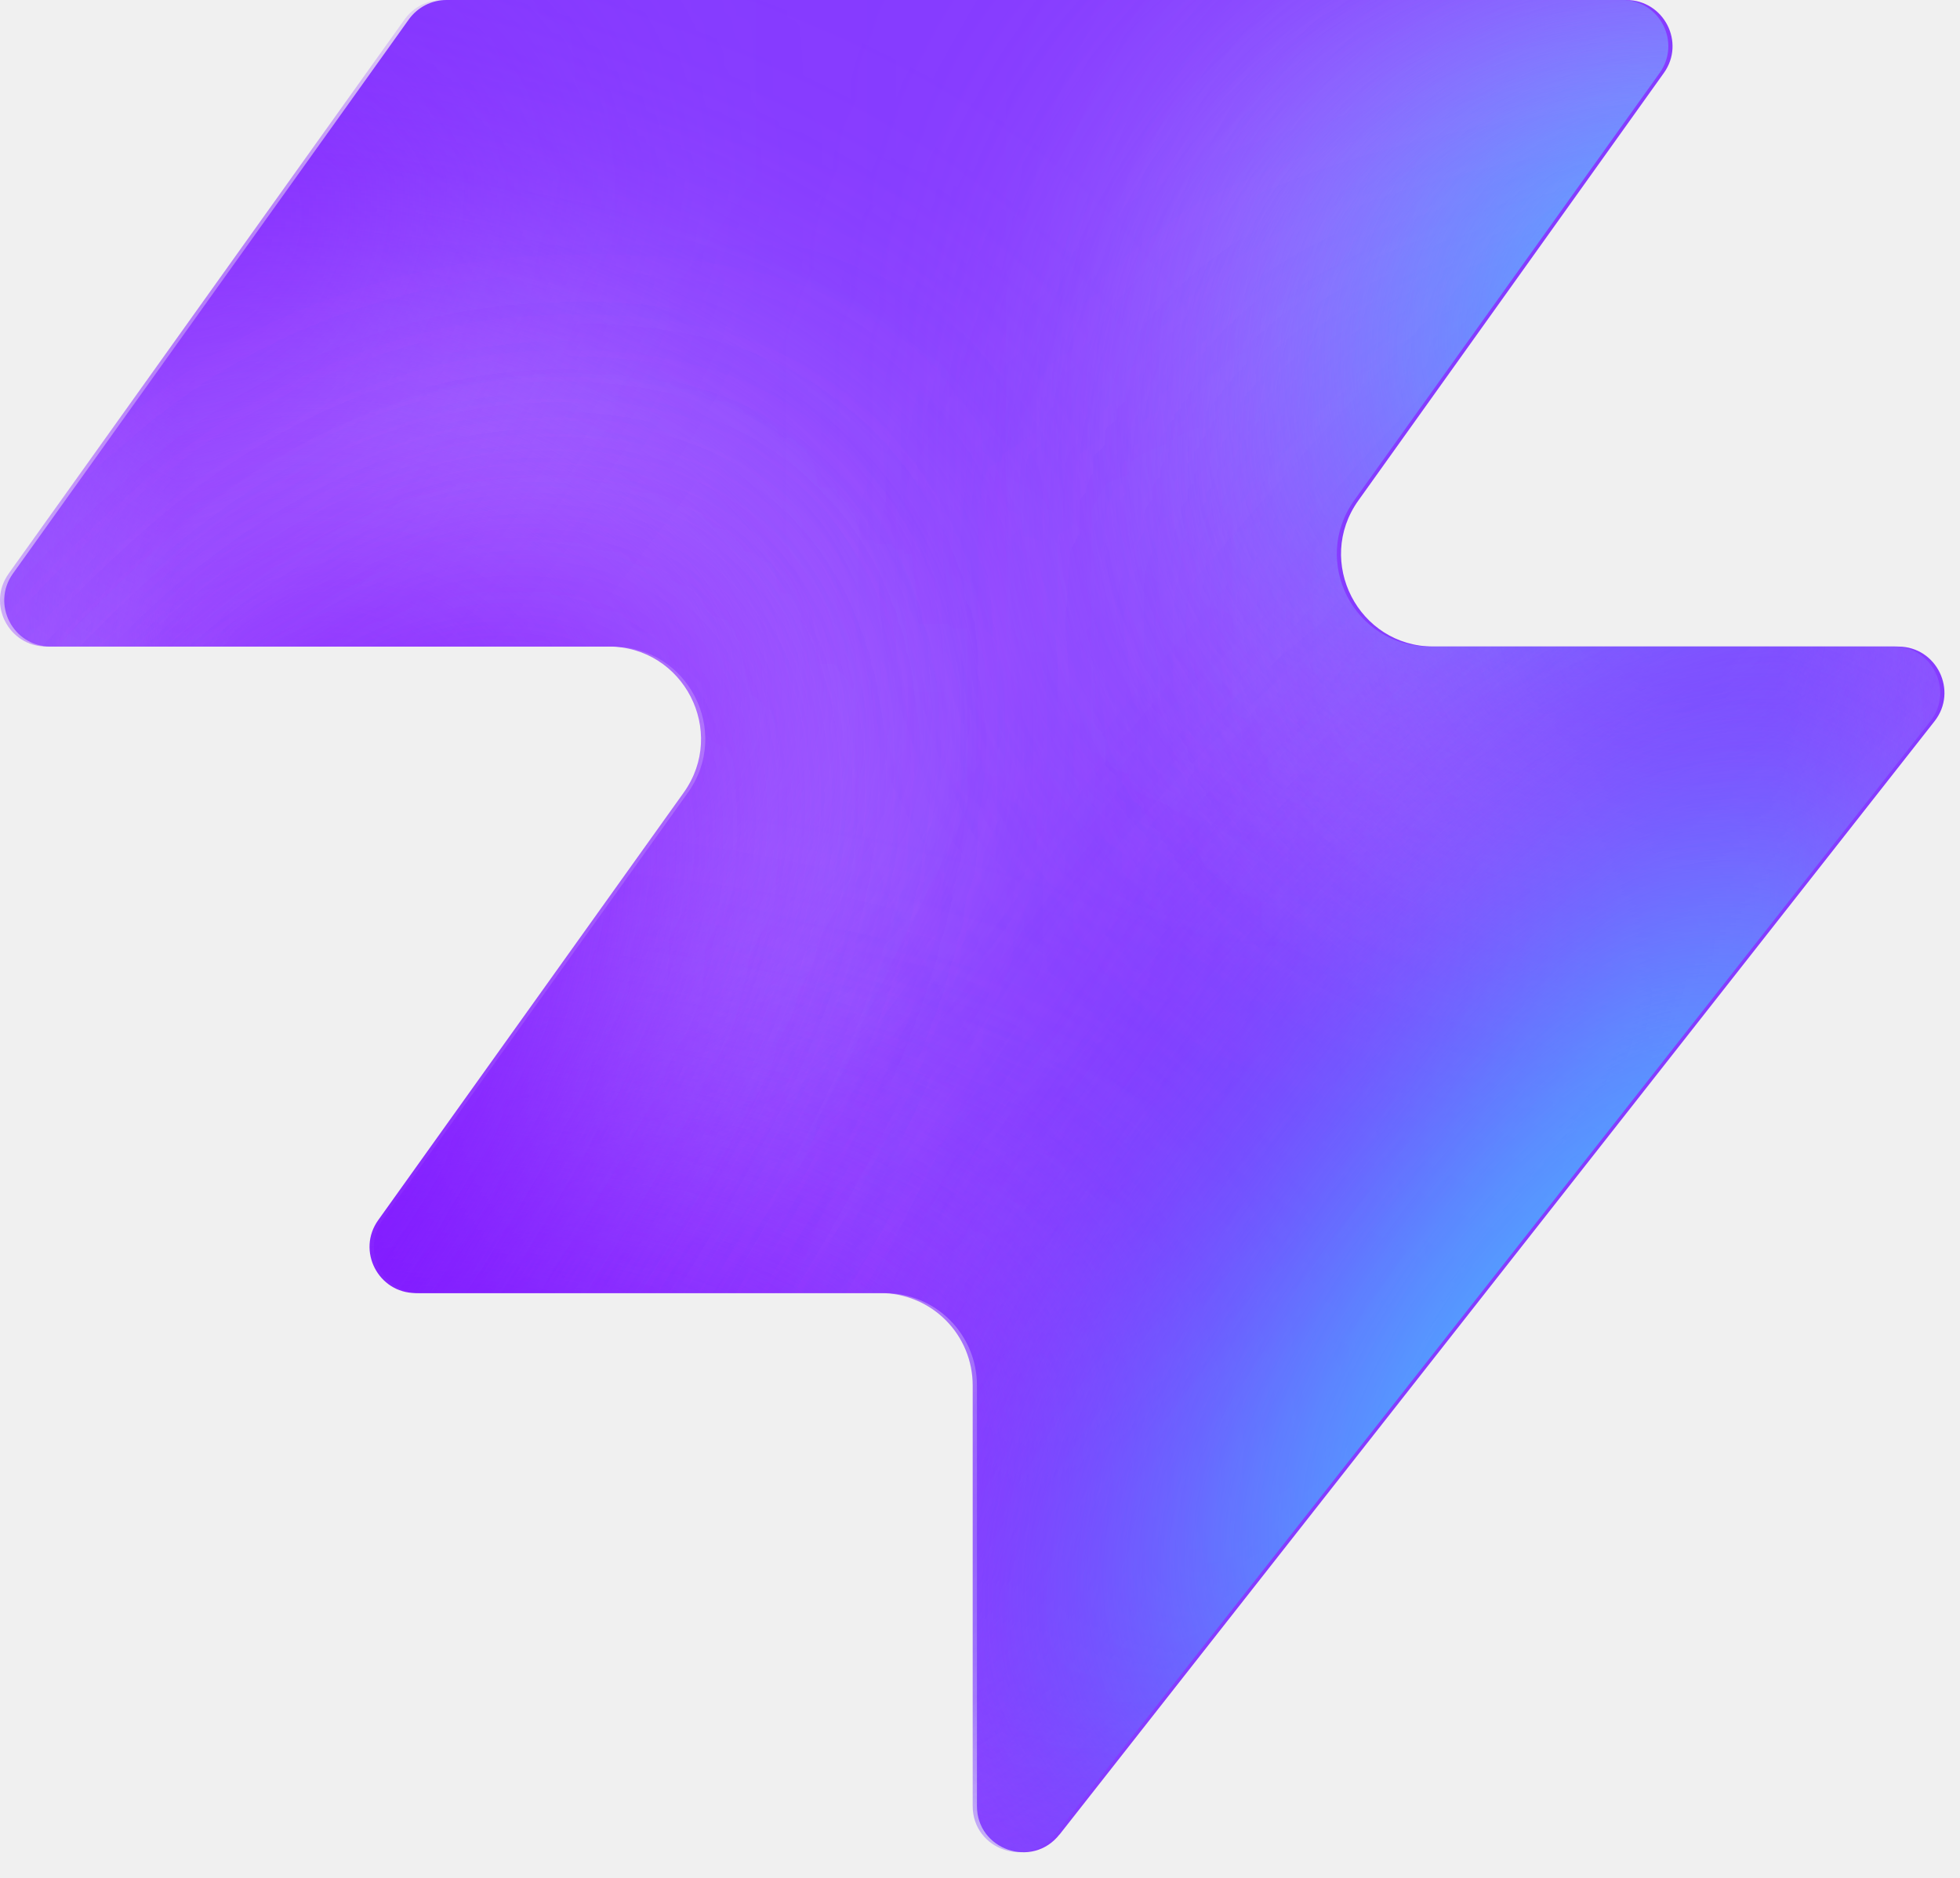
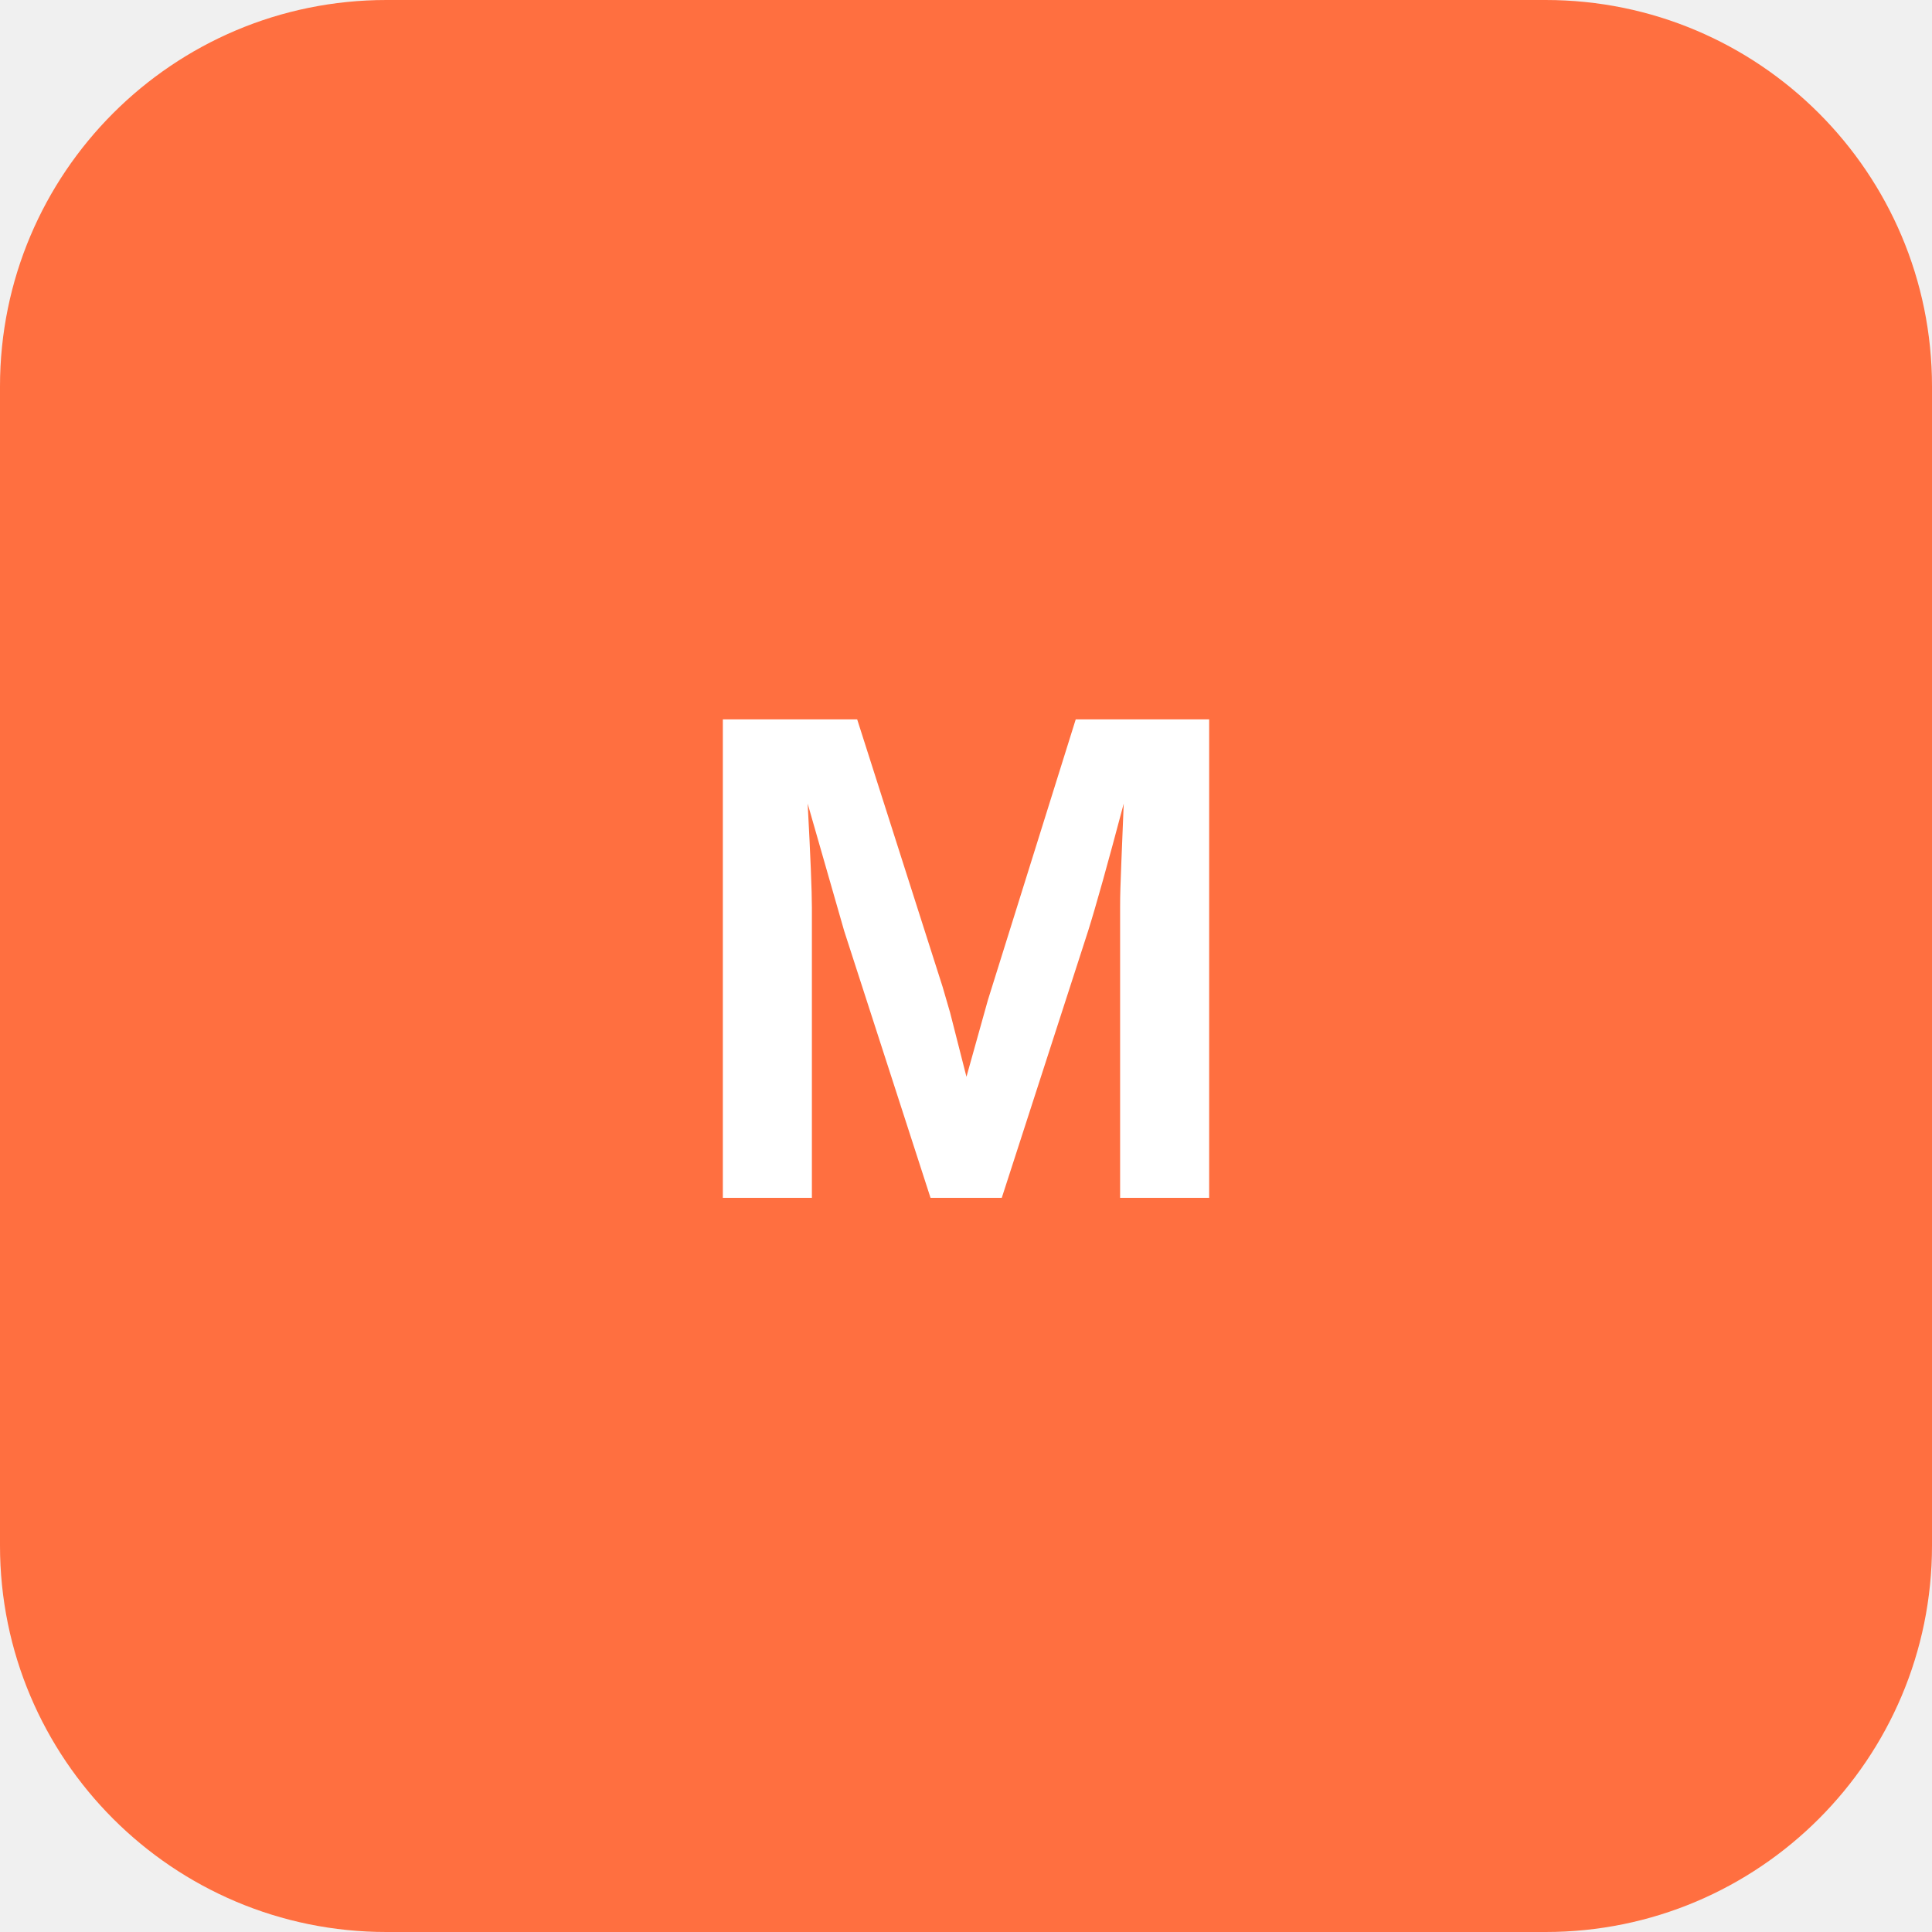
- <svg xmlns="http://www.w3.org/2000/svg" width="48" height="46" fill="none" viewBox="0 0 48 46">
-   <path fill="#863bff" d="M25.946 44.938c-.664.845-2.021.375-2.021-.698V33.937a2.26 2.26 0 0 0-2.262-2.262H10.287c-.92 0-1.456-1.04-.92-1.788l7.48-10.471c1.07-1.497 0-3.578-1.842-3.578H1.237c-.92 0-1.456-1.04-.92-1.788L10.013.474c.214-.297.556-.474.92-.474h28.894c.92 0 1.456 1.04.92 1.788l-7.48 10.471c-1.07 1.498 0 3.579 1.842 3.579h11.377c.943 0 1.473 1.088.89 1.83L25.947 44.94z" style="fill:#863bff;fill:color(display-p3 .525 .23 1);fill-opacity:1" />
-   <mask id="a" width="48" height="46" x="0" y="0" maskUnits="userSpaceOnUse" style="mask-type:alpha">
-     <path fill="#000" d="M25.842 44.938c-.664.844-2.021.375-2.021-.698V33.937a2.26 2.26 0 0 0-2.262-2.262H10.183c-.92 0-1.456-1.04-.92-1.788l7.48-10.471c1.07-1.498 0-3.579-1.842-3.579H1.133c-.92 0-1.456-1.04-.92-1.787L9.91.473c.214-.297.556-.474.92-.474h28.894c.92 0 1.456 1.04.92 1.788l-7.48 10.471c-1.07 1.498 0 3.578 1.842 3.578h11.377c.943 0 1.473 1.088.89 1.832L25.843 44.94z" style="fill:#000;fill-opacity:1" />
-   </mask>
-   <g mask="url(#a)">
-     <g filter="url(#b)">
-       <ellipse cx="5.508" cy="14.704" fill="#ede6ff" rx="5.508" ry="14.704" style="fill:#ede6ff;fill:color(display-p3 .927 .903 1);fill-opacity:1" transform="matrix(.00324 1 1 -.00324 -4.47 31.516)" />
-     </g>
-     <g filter="url(#c)">
-       <ellipse cx="10.399" cy="29.851" fill="#ede6ff" rx="10.399" ry="29.851" style="fill:#ede6ff;fill:color(display-p3 .927 .903 1);fill-opacity:1" transform="matrix(.00324 1 1 -.00324 -39.328 7.883)" />
-     </g>
-     <g filter="url(#d)">
-       <ellipse cx="5.508" cy="30.487" fill="#7e14ff" rx="5.508" ry="30.487" style="fill:#7e14ff;fill:color(display-p3 .492 .077 1);fill-opacity:1" transform="rotate(89.814 -25.913 -14.639)scale(1 -1)" />
-     </g>
-     <g filter="url(#e)">
-       <ellipse cx="5.508" cy="30.599" fill="#7e14ff" rx="5.508" ry="30.599" style="fill:#7e14ff;fill:color(display-p3 .492 .077 1);fill-opacity:1" transform="rotate(89.814 -32.644 -3.334)scale(1 -1)" />
-     </g>
-     <g filter="url(#f)">
-       <ellipse cx="5.508" cy="30.599" fill="#7e14ff" rx="5.508" ry="30.599" style="fill:#7e14ff;fill:color(display-p3 .492 .077 1);fill-opacity:1" transform="matrix(.00324 1 1 -.00324 -34.34 30.47)" />
-     </g>
-     <g filter="url(#g)">
-       <ellipse cx="14.072" cy="22.078" fill="#ede6ff" rx="14.072" ry="22.078" style="fill:#ede6ff;fill:color(display-p3 .927 .903 1);fill-opacity:1" transform="rotate(93.35 24.506 48.493)scale(-1 1)" />
-     </g>
-     <g filter="url(#h)">
-       <ellipse cx="3.47" cy="21.501" fill="#7e14ff" rx="3.47" ry="21.501" style="fill:#7e14ff;fill:color(display-p3 .492 .077 1);fill-opacity:1" transform="rotate(89.009 28.708 47.59)scale(-1 1)" />
-     </g>
-     <g filter="url(#i)">
-       <ellipse cx="3.47" cy="21.501" fill="#7e14ff" rx="3.47" ry="21.501" style="fill:#7e14ff;fill:color(display-p3 .492 .077 1);fill-opacity:1" transform="rotate(89.009 28.708 47.59)scale(-1 1)" />
-     </g>
-     <g filter="url(#j)">
-       <ellipse cx=".387" cy="8.972" fill="#7e14ff" rx="4.407" ry="29.108" style="fill:#7e14ff;fill:color(display-p3 .492 .077 1);fill-opacity:1" transform="rotate(39.51 .387 8.972)" />
-     </g>
-     <g filter="url(#k)">
-       <ellipse cx="47.523" cy="-6.092" fill="#7e14ff" rx="4.407" ry="29.108" style="fill:#7e14ff;fill:color(display-p3 .492 .077 1);fill-opacity:1" transform="rotate(37.892 47.523 -6.092)" />
-     </g>
-     <g filter="url(#l)">
-       <ellipse cx="41.412" cy="6.333" fill="#47bfff" rx="5.971" ry="9.665" style="fill:#47bfff;fill:color(display-p3 .28 .748 1);fill-opacity:1" transform="rotate(37.892 41.412 6.333)" />
-     </g>
-     <g filter="url(#m)">
-       <ellipse cx="-1.879" cy="38.332" fill="#7e14ff" rx="4.407" ry="29.108" style="fill:#7e14ff;fill:color(display-p3 .492 .077 1);fill-opacity:1" transform="rotate(37.892 -1.88 38.332)" />
-     </g>
-     <g filter="url(#n)">
-       <ellipse cx="-1.879" cy="38.332" fill="#7e14ff" rx="4.407" ry="29.108" style="fill:#7e14ff;fill:color(display-p3 .492 .077 1);fill-opacity:1" transform="rotate(37.892 -1.88 38.332)" />
-     </g>
-     <g filter="url(#o)">
-       <ellipse cx="35.651" cy="29.907" fill="#7e14ff" rx="4.407" ry="29.108" style="fill:#7e14ff;fill:color(display-p3 .492 .077 1);fill-opacity:1" transform="rotate(37.892 35.651 29.907)" />
-     </g>
-     <g filter="url(#p)">
-       <ellipse cx="38.418" cy="32.4" fill="#47bfff" rx="5.971" ry="15.297" style="fill:#47bfff;fill:color(display-p3 .28 .748 1);fill-opacity:1" transform="rotate(37.892 38.418 32.4)" />
-     </g>
-   </g>
-   <defs>
-     <filter id="b" width="60.045" height="41.654" x="-19.77" y="16.149" color-interpolation-filters="sRGB" filterUnits="userSpaceOnUse">
-       <feFlood flood-opacity="0" result="BackgroundImageFix" />
-       <feBlend in="SourceGraphic" in2="BackgroundImageFix" result="shape" />
-       <feGaussianBlur result="effect1_foregroundBlur_2002_17158" stdDeviation="7.659" />
-     </filter>
-     <filter id="c" width="90.34" height="51.437" x="-54.613" y="-7.533" color-interpolation-filters="sRGB" filterUnits="userSpaceOnUse">
-       <feFlood flood-opacity="0" result="BackgroundImageFix" />
-       <feBlend in="SourceGraphic" in2="BackgroundImageFix" result="shape" />
-       <feGaussianBlur result="effect1_foregroundBlur_2002_17158" stdDeviation="7.659" />
-     </filter>
-     <filter id="d" width="79.355" height="29.4" x="-49.64" y="2.03" color-interpolation-filters="sRGB" filterUnits="userSpaceOnUse">
-       <feFlood flood-opacity="0" result="BackgroundImageFix" />
-       <feBlend in="SourceGraphic" in2="BackgroundImageFix" result="shape" />
-       <feGaussianBlur result="effect1_foregroundBlur_2002_17158" stdDeviation="4.596" />
-     </filter>
-     <filter id="e" width="79.579" height="29.4" x="-45.045" y="20.029" color-interpolation-filters="sRGB" filterUnits="userSpaceOnUse">
-       <feFlood flood-opacity="0" result="BackgroundImageFix" />
-       <feBlend in="SourceGraphic" in2="BackgroundImageFix" result="shape" />
-       <feGaussianBlur result="effect1_foregroundBlur_2002_17158" stdDeviation="4.596" />
-     </filter>
-     <filter id="f" width="79.579" height="29.4" x="-43.513" y="21.178" color-interpolation-filters="sRGB" filterUnits="userSpaceOnUse">
-       <feFlood flood-opacity="0" result="BackgroundImageFix" />
-       <feBlend in="SourceGraphic" in2="BackgroundImageFix" result="shape" />
-       <feGaussianBlur result="effect1_foregroundBlur_2002_17158" stdDeviation="4.596" />
-     </filter>
-     <filter id="g" width="74.749" height="58.852" x="15.756" y="-17.901" color-interpolation-filters="sRGB" filterUnits="userSpaceOnUse">
-       <feFlood flood-opacity="0" result="BackgroundImageFix" />
-       <feBlend in="SourceGraphic" in2="BackgroundImageFix" result="shape" />
-       <feGaussianBlur result="effect1_foregroundBlur_2002_17158" stdDeviation="7.659" />
-     </filter>
-     <filter id="h" width="61.377" height="25.362" x="23.548" y="2.284" color-interpolation-filters="sRGB" filterUnits="userSpaceOnUse">
-       <feFlood flood-opacity="0" result="BackgroundImageFix" />
-       <feBlend in="SourceGraphic" in2="BackgroundImageFix" result="shape" />
-       <feGaussianBlur result="effect1_foregroundBlur_2002_17158" stdDeviation="4.596" />
-     </filter>
-     <filter id="i" width="61.377" height="25.362" x="23.548" y="2.284" color-interpolation-filters="sRGB" filterUnits="userSpaceOnUse">
-       <feFlood flood-opacity="0" result="BackgroundImageFix" />
-       <feBlend in="SourceGraphic" in2="BackgroundImageFix" result="shape" />
-       <feGaussianBlur result="effect1_foregroundBlur_2002_17158" stdDeviation="4.596" />
-     </filter>
-     <filter id="j" width="56.045" height="63.649" x="-27.636" y="-22.853" color-interpolation-filters="sRGB" filterUnits="userSpaceOnUse">
-       <feFlood flood-opacity="0" result="BackgroundImageFix" />
-       <feBlend in="SourceGraphic" in2="BackgroundImageFix" result="shape" />
-       <feGaussianBlur result="effect1_foregroundBlur_2002_17158" stdDeviation="4.596" />
-     </filter>
-     <filter id="k" width="54.814" height="64.646" x="20.116" y="-38.415" color-interpolation-filters="sRGB" filterUnits="userSpaceOnUse">
-       <feFlood flood-opacity="0" result="BackgroundImageFix" />
-       <feBlend in="SourceGraphic" in2="BackgroundImageFix" result="shape" />
-       <feGaussianBlur result="effect1_foregroundBlur_2002_17158" stdDeviation="4.596" />
-     </filter>
-     <filter id="l" width="33.541" height="35.313" x="24.641" y="-11.323" color-interpolation-filters="sRGB" filterUnits="userSpaceOnUse">
-       <feFlood flood-opacity="0" result="BackgroundImageFix" />
-       <feBlend in="SourceGraphic" in2="BackgroundImageFix" result="shape" />
-       <feGaussianBlur result="effect1_foregroundBlur_2002_17158" stdDeviation="4.596" />
-     </filter>
-     <filter id="m" width="54.814" height="64.646" x="-29.286" y="6.009" color-interpolation-filters="sRGB" filterUnits="userSpaceOnUse">
-       <feFlood flood-opacity="0" result="BackgroundImageFix" />
-       <feBlend in="SourceGraphic" in2="BackgroundImageFix" result="shape" />
-       <feGaussianBlur result="effect1_foregroundBlur_2002_17158" stdDeviation="4.596" />
-     </filter>
-     <filter id="n" width="54.814" height="64.646" x="-29.286" y="6.009" color-interpolation-filters="sRGB" filterUnits="userSpaceOnUse">
-       <feFlood flood-opacity="0" result="BackgroundImageFix" />
-       <feBlend in="SourceGraphic" in2="BackgroundImageFix" result="shape" />
-       <feGaussianBlur result="effect1_foregroundBlur_2002_17158" stdDeviation="4.596" />
-     </filter>
-     <filter id="o" width="54.814" height="64.646" x="8.244" y="-2.416" color-interpolation-filters="sRGB" filterUnits="userSpaceOnUse">
-       <feFlood flood-opacity="0" result="BackgroundImageFix" />
-       <feBlend in="SourceGraphic" in2="BackgroundImageFix" result="shape" />
-       <feGaussianBlur result="effect1_foregroundBlur_2002_17158" stdDeviation="4.596" />
-     </filter>
-     <filter id="p" width="39.409" height="43.623" x="18.713" y="10.588" color-interpolation-filters="sRGB" filterUnits="userSpaceOnUse">
-       <feFlood flood-opacity="0" result="BackgroundImageFix" />
-       <feBlend in="SourceGraphic" in2="BackgroundImageFix" result="shape" />
-       <feGaussianBlur result="effect1_foregroundBlur_2002_17158" stdDeviation="4.596" />
-     </filter>
-   </defs>
+ <svg xmlns="http://www.w3.org/2000/svg" viewBox="0 0 100 100">
+   <rect width="100" height="100" rx="20" fill="#FF6F40" />
+   <text x="50" y="62" font-family="Arial" font-weight="bold" font-size="36" fill="white" text-anchor="middle">M</text>
</svg>
